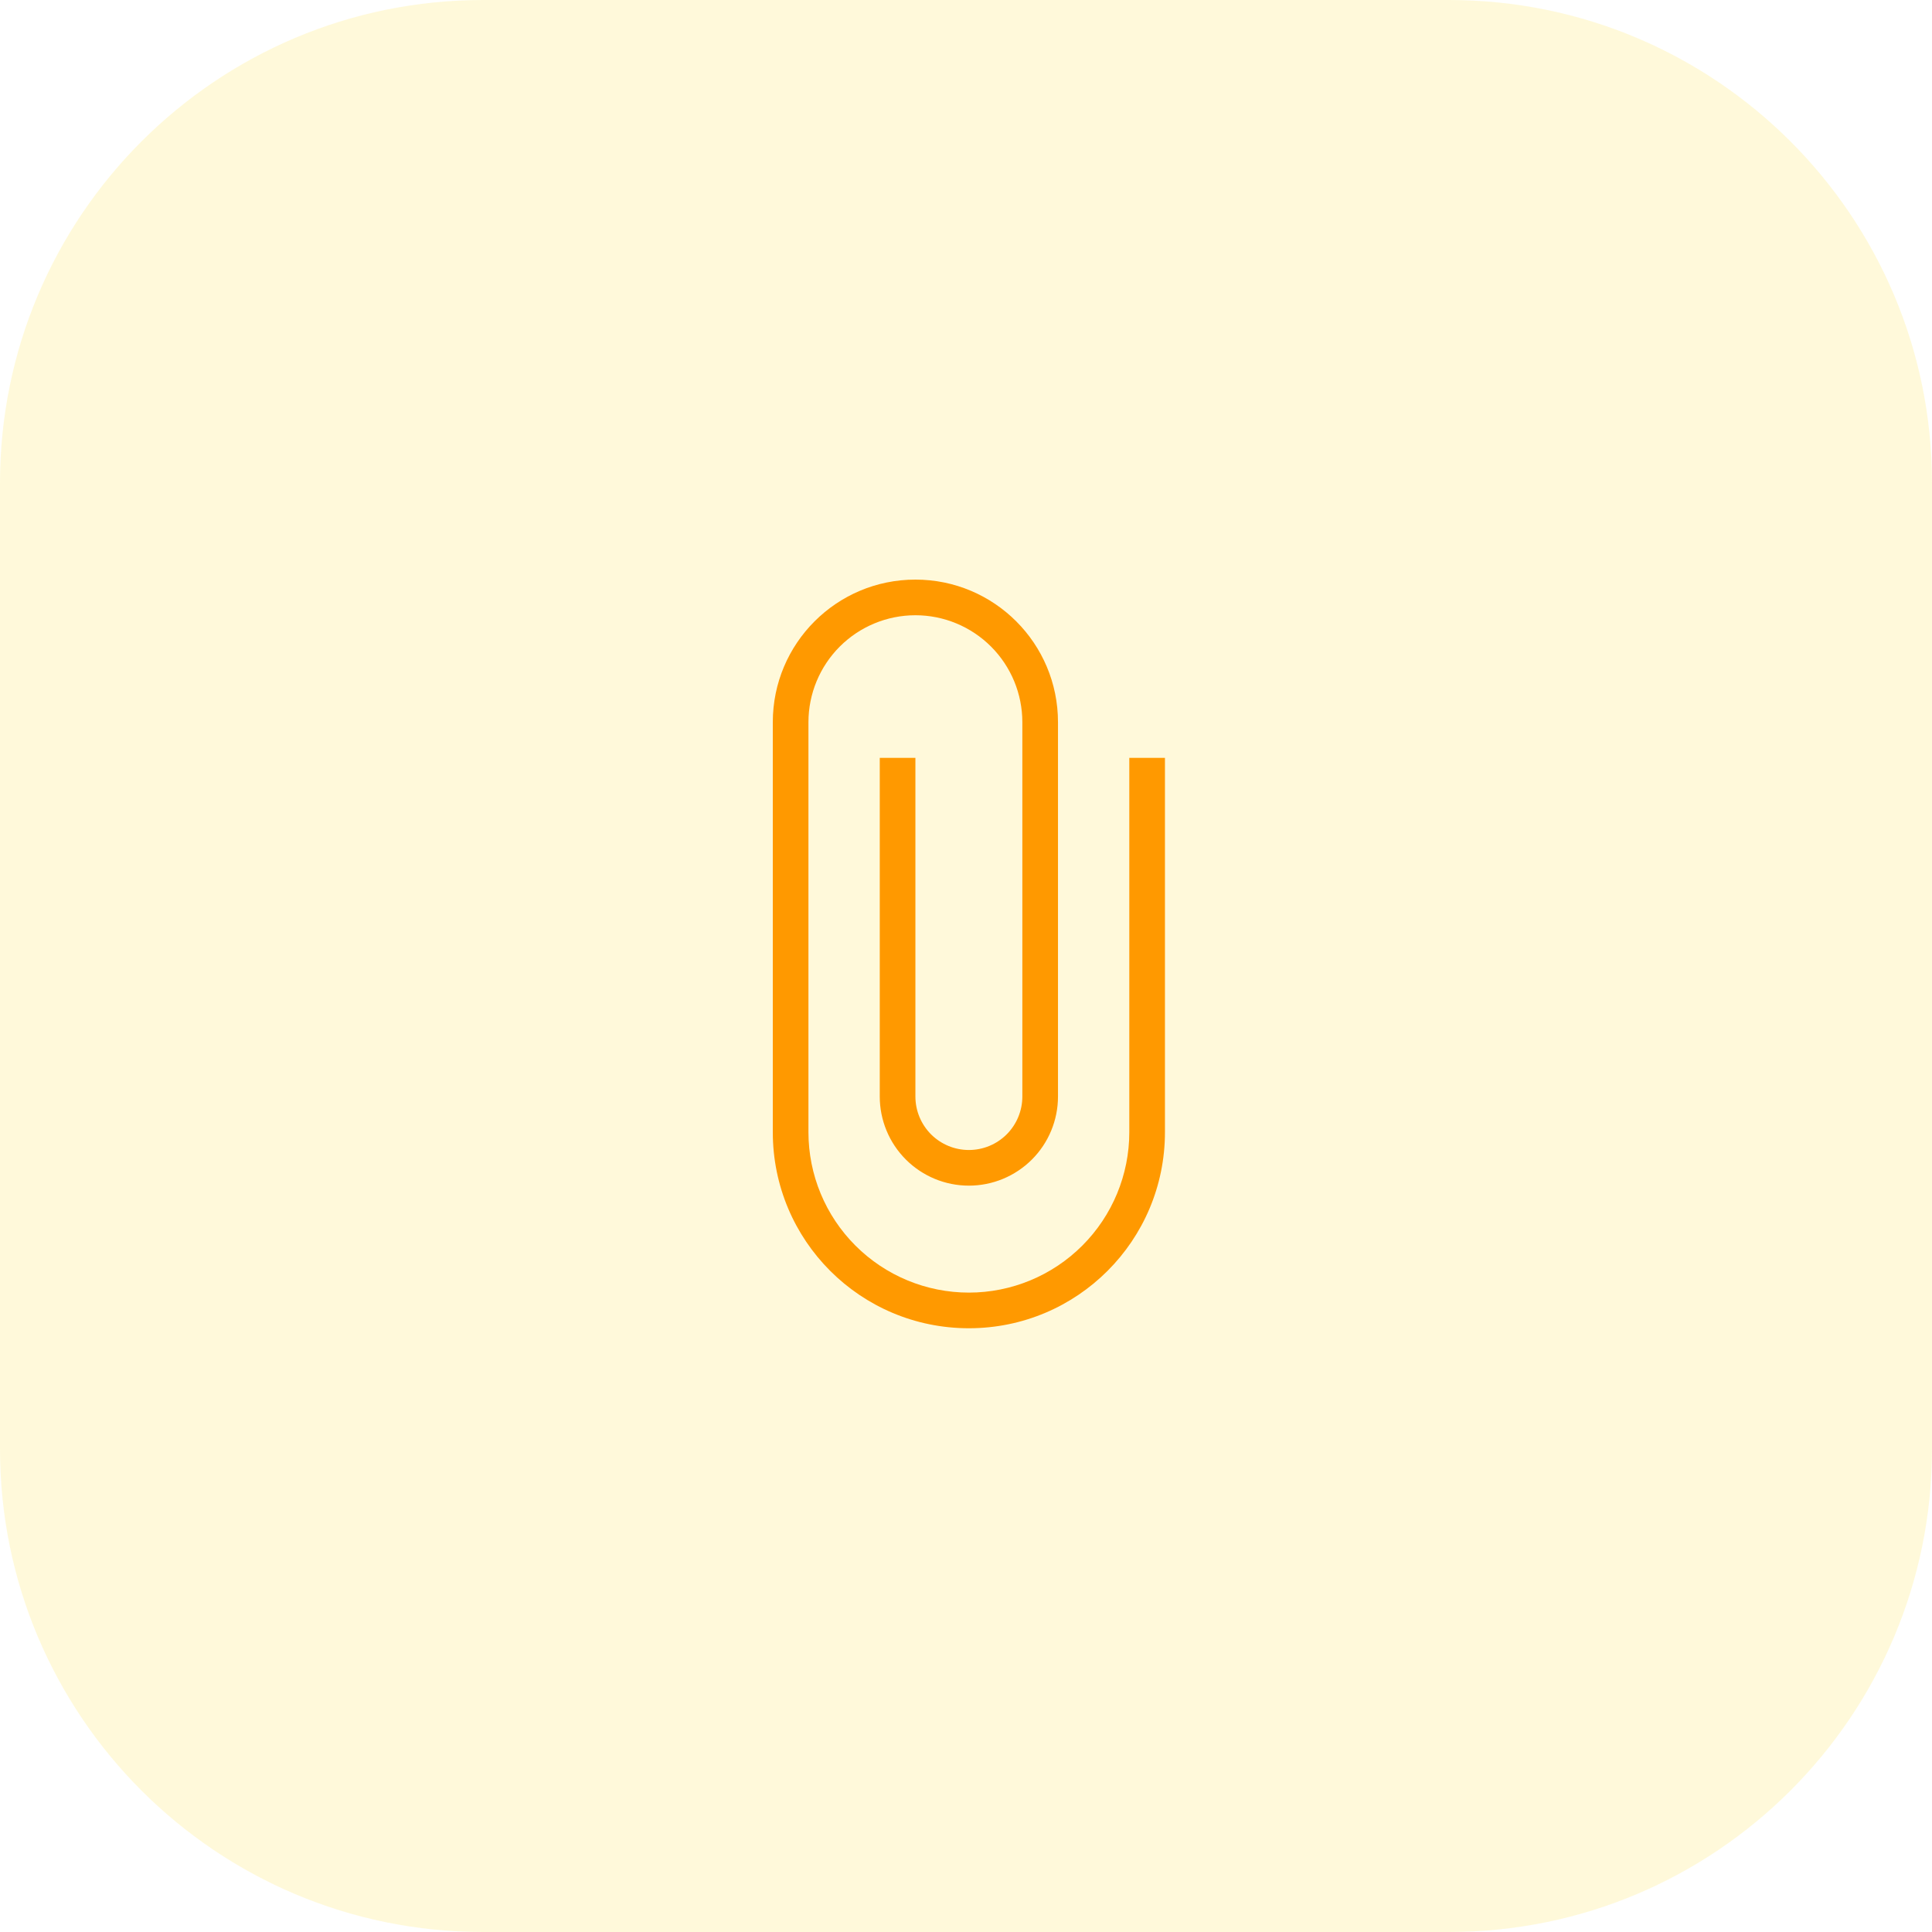
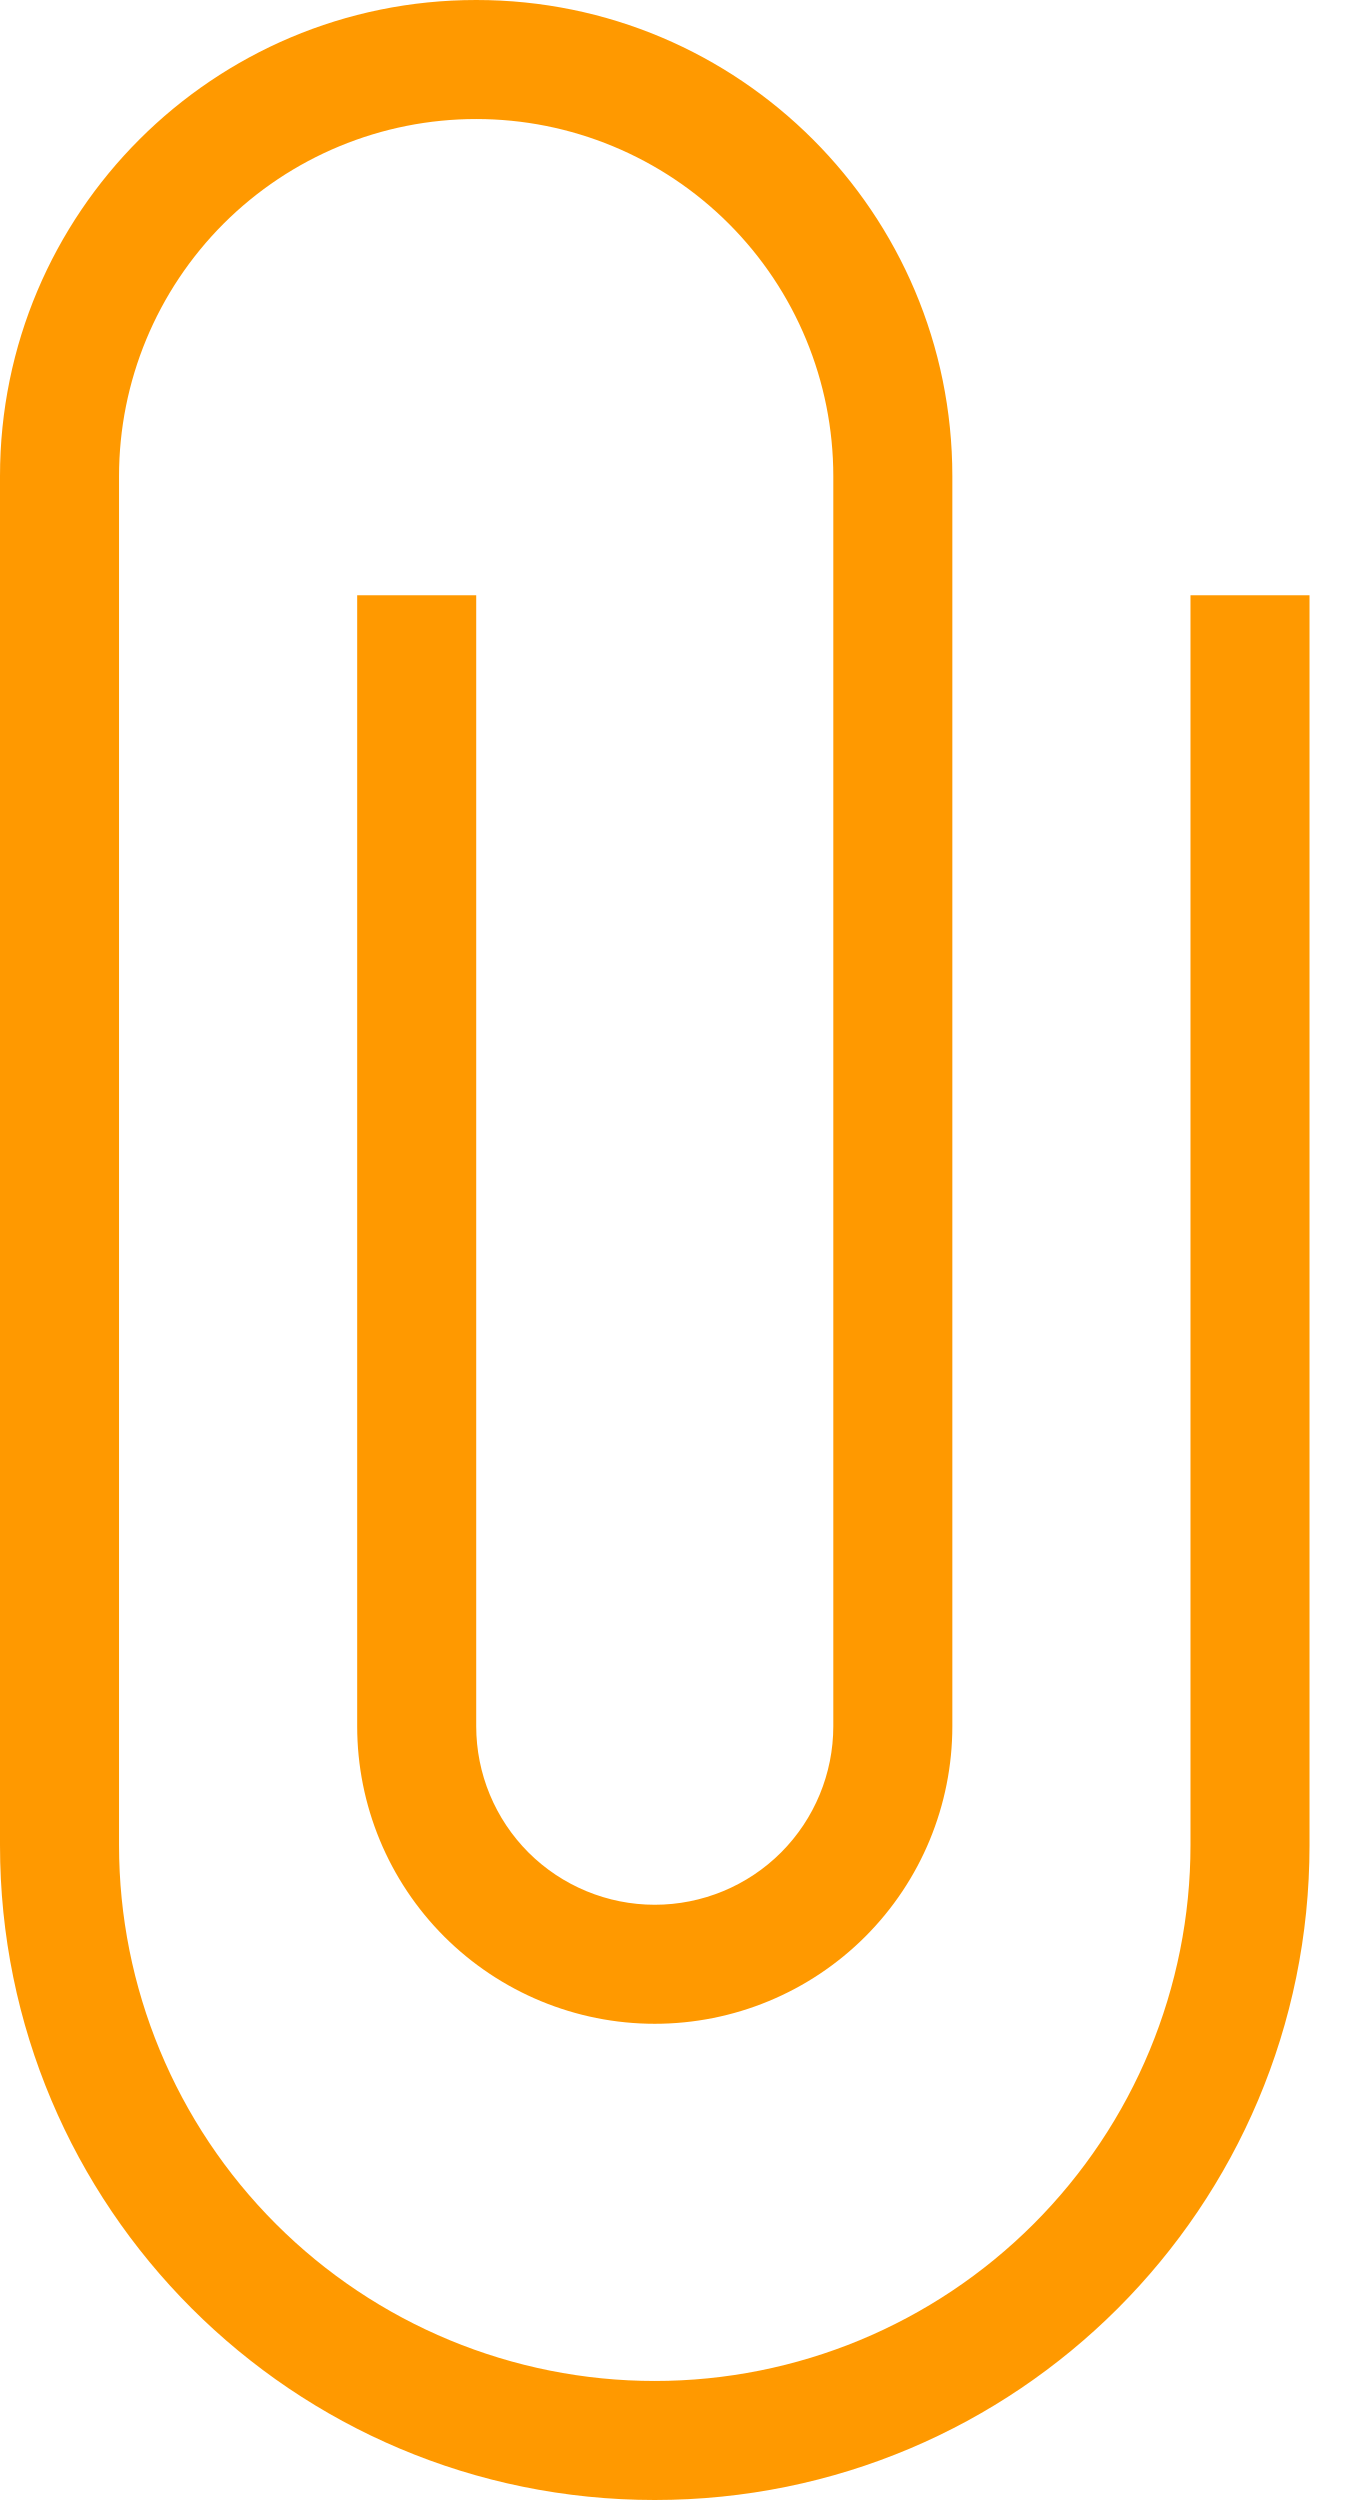
- <svg xmlns="http://www.w3.org/2000/svg" width="80" height="80" viewBox="0 0 80 80" fill="none">
-   <rect opacity="0.7" width="80" height="80" rx="20" fill="#FFF7CA" />
-   <path d="M48.238 31.381V46.881C48.238 51.369 44.607 55 40.119 55C35.631 55 32 51.369 32 46.881V29.905C32 26.642 34.642 24 37.905 24C41.167 24 43.809 26.642 43.809 29.905V45.405C43.809 46.383 43.421 47.322 42.729 48.014C42.036 48.706 41.098 49.095 40.119 49.095C39.14 49.095 38.202 48.706 37.51 48.014C36.817 47.322 36.429 46.383 36.429 45.405V31.381H37.905V45.405C37.905 45.992 38.138 46.555 38.553 46.971C38.969 47.386 39.532 47.619 40.119 47.619C40.706 47.619 41.27 47.386 41.685 46.971C42.1 46.555 42.333 45.992 42.333 45.405V29.905C42.333 28.73 41.867 27.604 41.036 26.773C40.206 25.943 39.079 25.476 37.905 25.476C36.73 25.476 35.604 25.943 34.773 26.773C33.943 27.604 33.476 28.73 33.476 29.905V46.881C33.476 48.643 34.176 50.332 35.422 51.578C36.668 52.824 38.357 53.524 40.119 53.524C41.881 53.524 43.571 52.824 44.816 51.578C46.062 50.332 46.762 48.643 46.762 46.881V31.381H48.238Z" fill="#FF9900" />
+ <svg xmlns="http://www.w3.org/2000/svg" width="17" height="31" viewBox="0 0 17 31" fill="none">
+   <path d="M16.238 7.381V22.881C16.238 27.369 12.607 31 8.119 31C3.631 31 0 27.369 0 22.881V5.905C0 2.642 2.642 0 5.905 0C9.167 0 11.809 2.642 11.809 5.905V21.405C11.809 22.384 11.421 23.322 10.729 24.014C10.037 24.706 9.098 25.095 8.119 25.095C7.14 25.095 6.202 24.706 5.509 24.014C4.817 23.322 4.429 22.384 4.429 21.405V7.381H5.905V21.405C5.905 21.992 6.138 22.555 6.553 22.971C6.969 23.386 7.532 23.619 8.119 23.619C8.706 23.619 9.27 23.386 9.685 22.971C10.1 22.555 10.333 21.992 10.333 21.405V5.905C10.333 4.73 9.867 3.604 9.036 2.773C8.206 1.943 7.079 1.476 5.905 1.476C4.73 1.476 3.604 1.943 2.773 2.773C1.943 3.604 1.476 4.73 1.476 5.905V22.881C1.476 24.643 2.176 26.332 3.422 27.578C4.668 28.824 6.357 29.524 8.119 29.524C9.881 29.524 11.57 28.824 12.816 27.578C14.062 26.332 14.762 24.643 14.762 22.881V7.381H16.238Z" fill="#FF9900" />
</svg>
